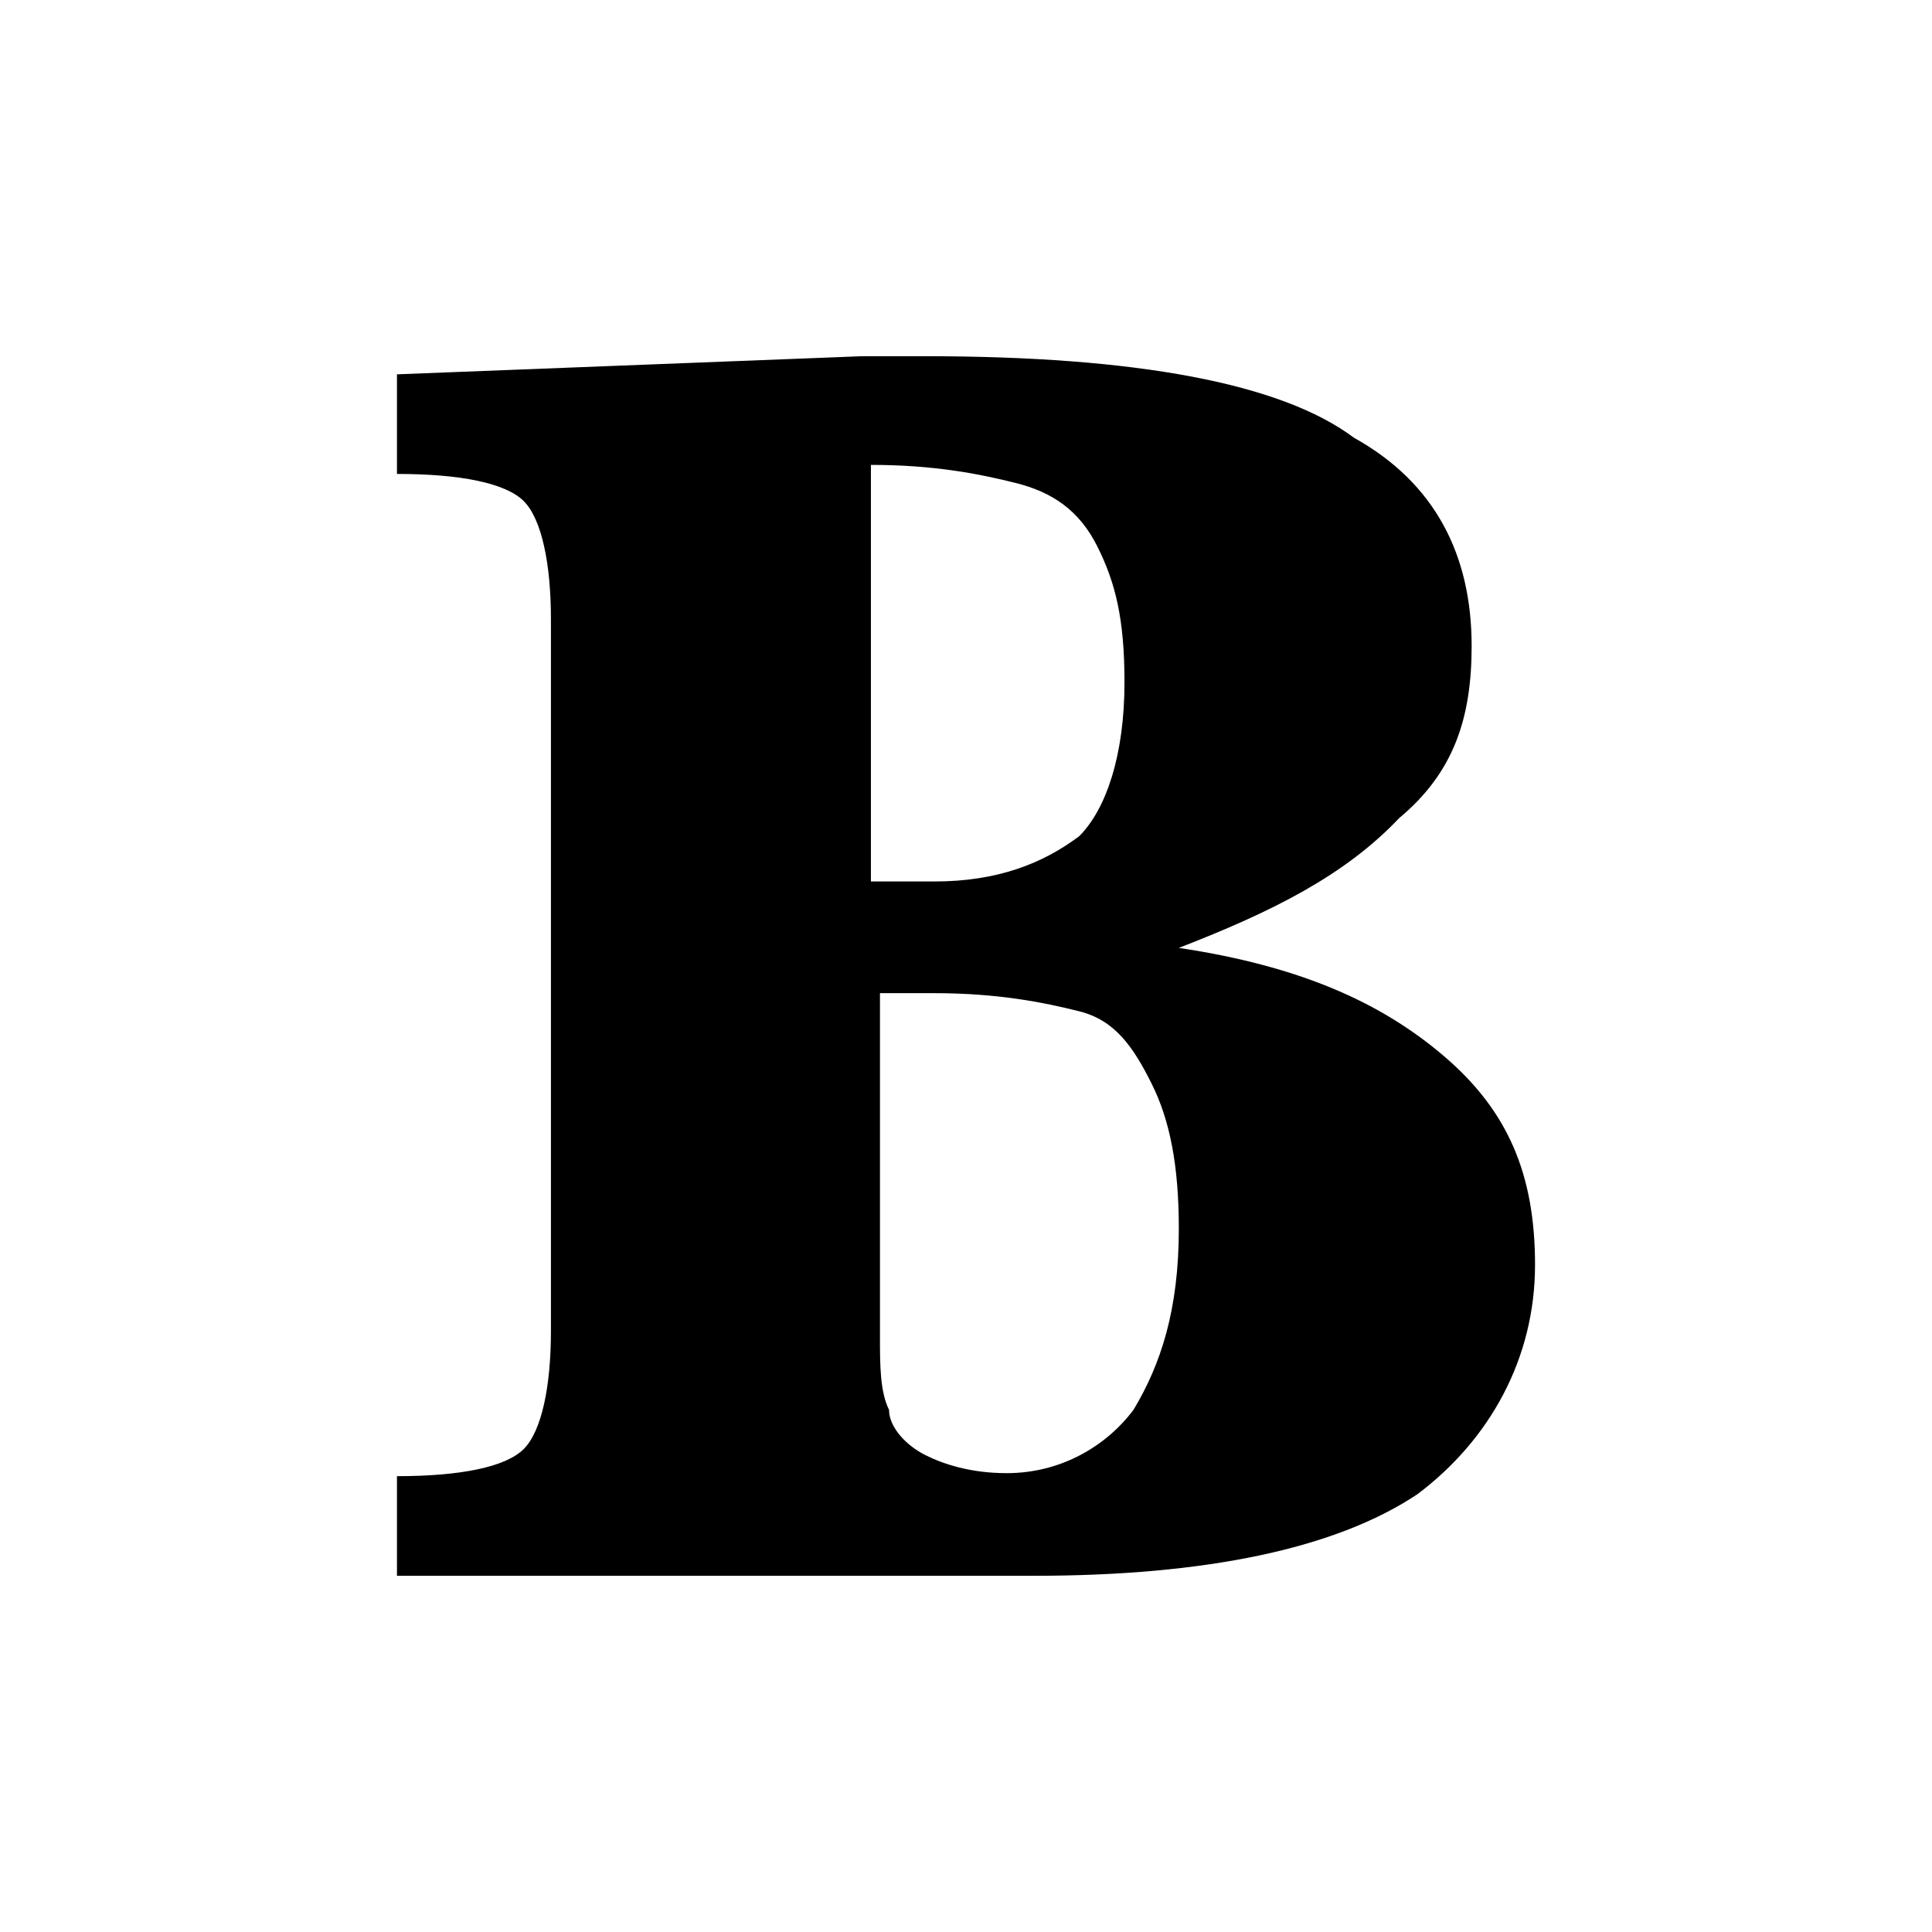
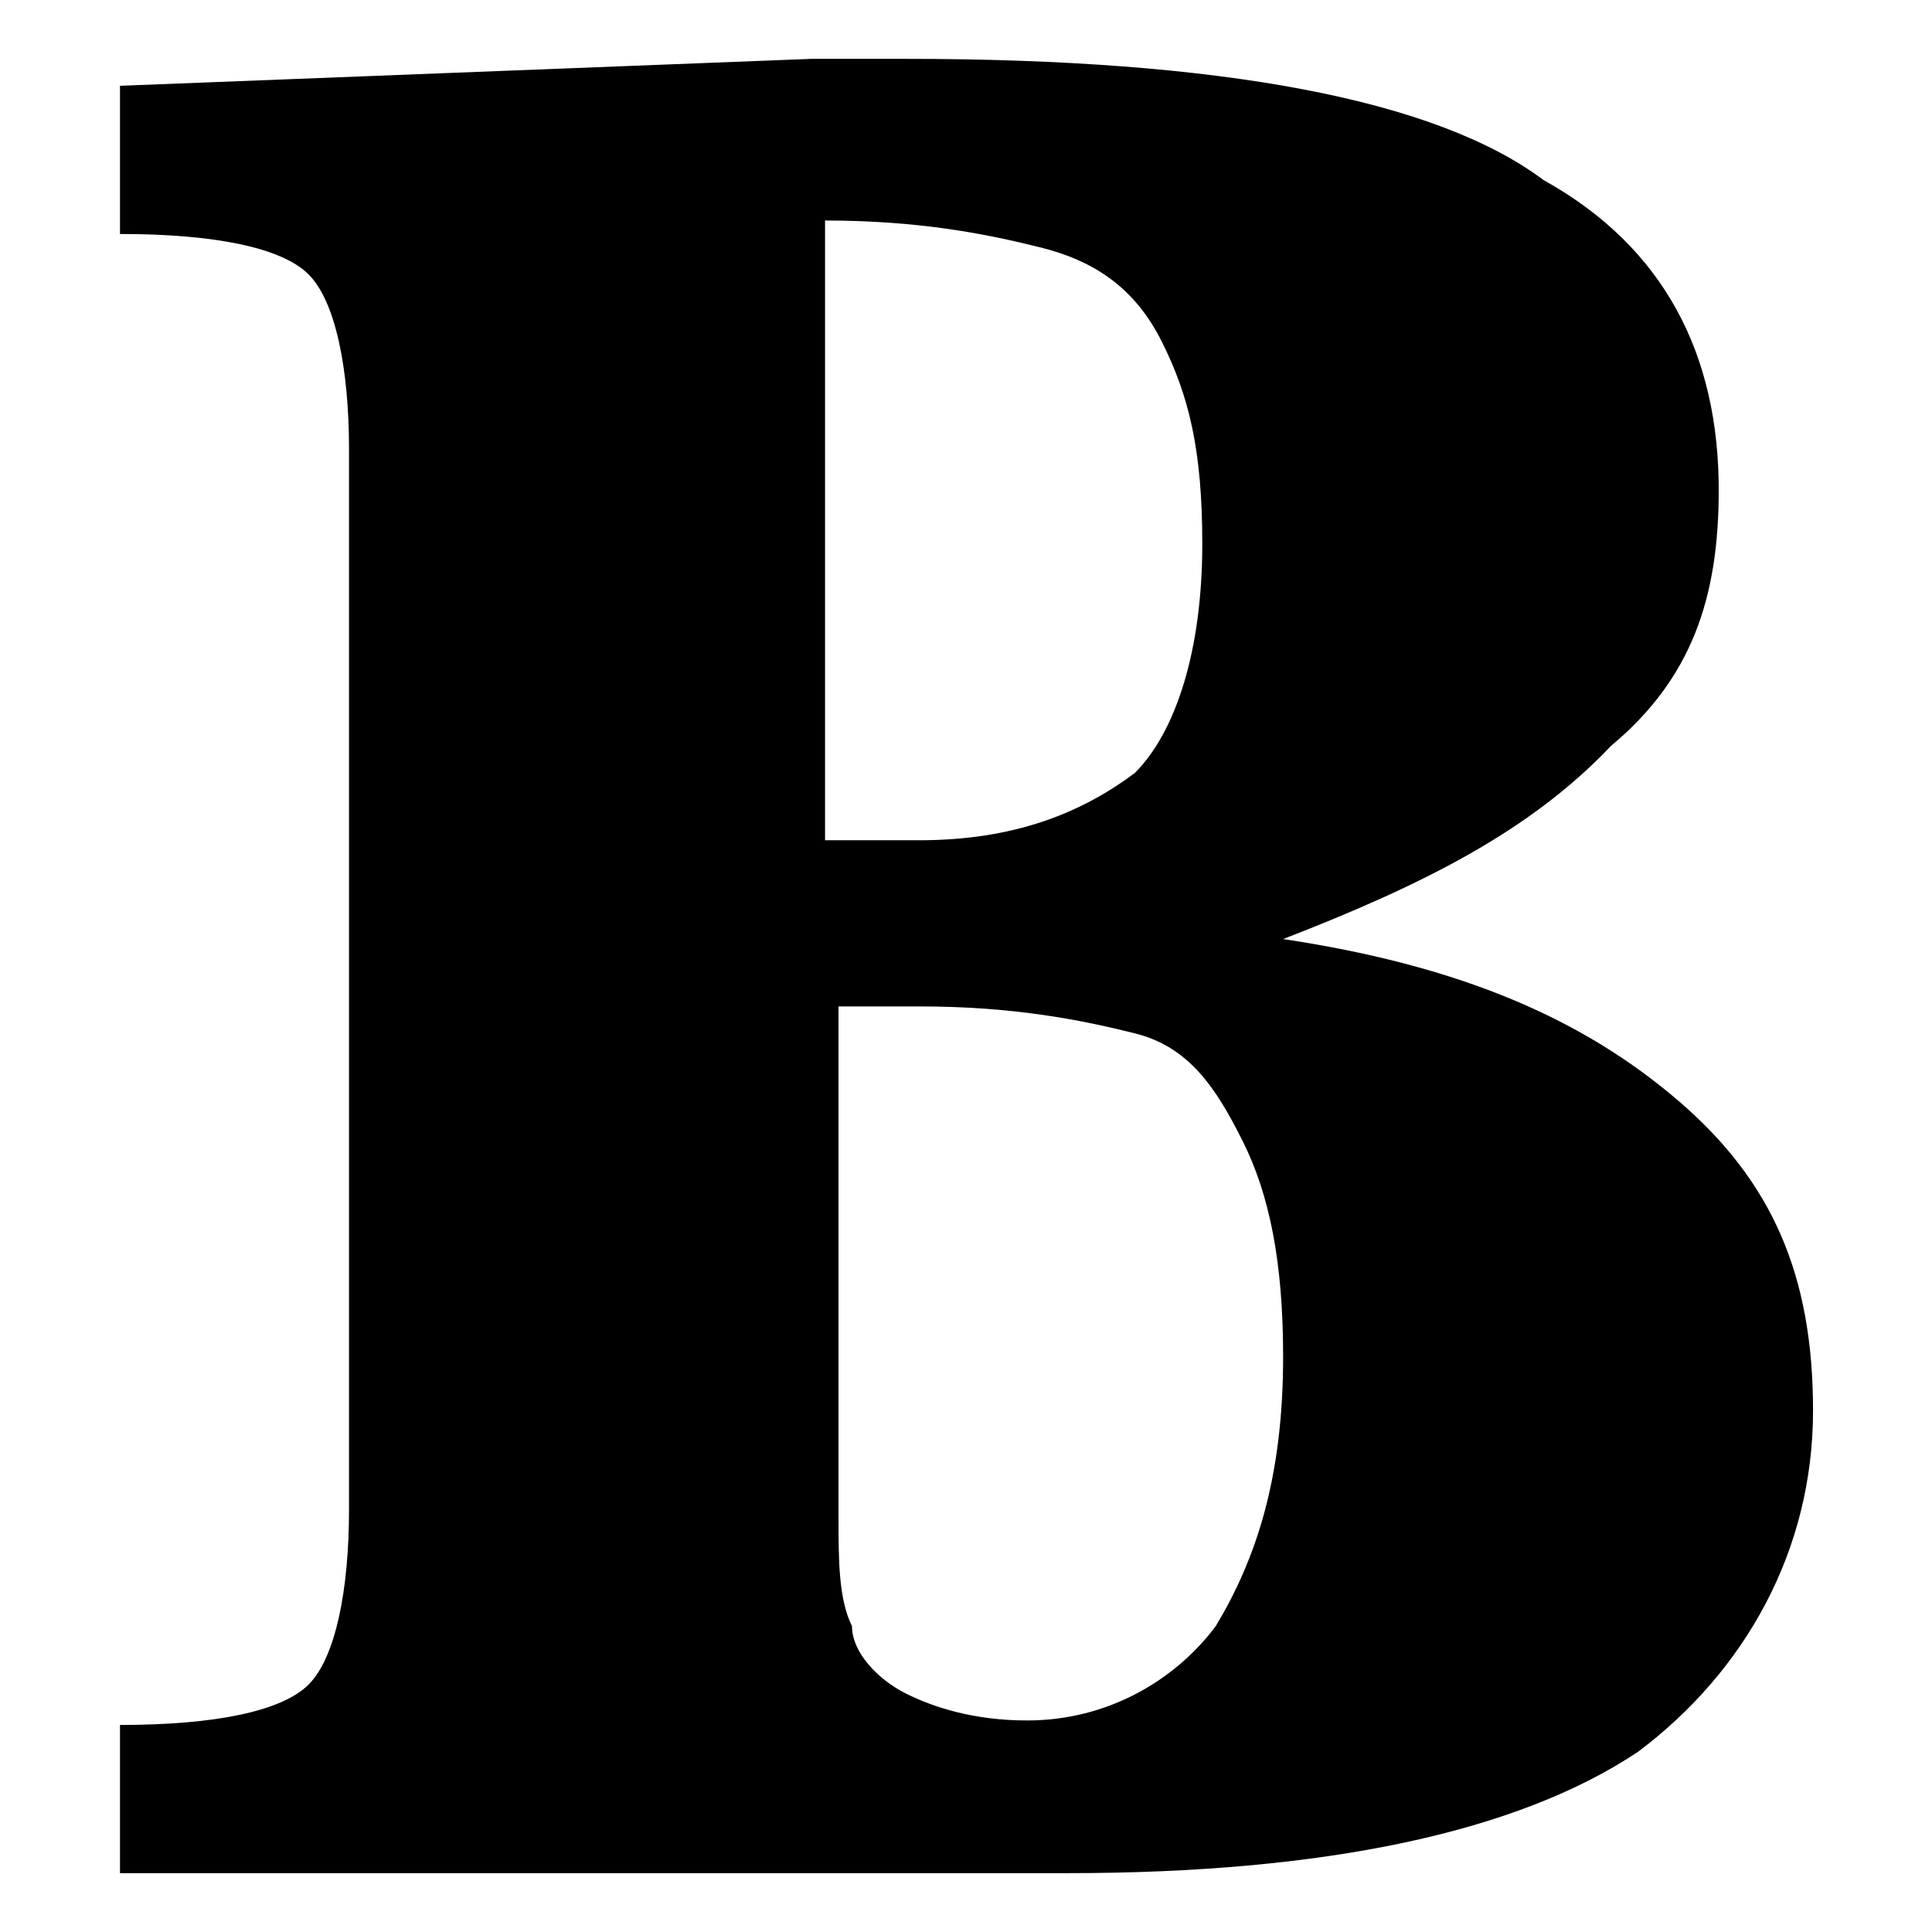
- <svg xmlns="http://www.w3.org/2000/svg" version="1.1" id="레이어_1" x="0px" y="0px" viewBox="0 0 512 512" style="enable-background:new 0 0 512 512;" xml:space="preserve">
-   <path d="M370.8,216.8c14.4-12,19.2-26.4,19.2-45.6c0-24-9.6-43.2-31.2-55.2c-19.2-14.4-57.6-21.6-113.6-21.6h-16.8l-123.2,4.8v26.4  c16.8,0,28.8,2.4,33.6,7.2c4.8,4.8,7.2,16.8,7.2,31.2v188.8c0,14.4-2.4,26.4-7.2,31.2c-4.8,4.8-16.8,7.2-33.6,7.2v26.4H274  c45.6,0,80-7.2,101.6-21.6c19.2-14.4,31.2-36,31.2-60.8c0-24-7.2-40.8-24-55.2c-16.8-14.4-38.4-24-70.4-28.8  C337.2,241.6,356.4,232,370.8,216.8z M230.8,123.2c16.8,0,28.8,2.4,38.4,4.8s16.8,7.2,21.6,16.8c4.8,9.6,7.2,19.2,7.2,36  c0,19.2-4.8,33.6-12,40.8c-9.6,7.2-21.6,12-38.4,12h-16.8C230.8,234.4,230.8,123.2,230.8,123.2z M247.6,263.2  c16.8,0,28.8,2.4,38.4,4.8s14.4,9.6,19.2,19.2c4.8,9.6,7.2,21.6,7.2,38.4c0,21.6-4.8,36-12,48c-7.2,9.6-19.2,16.8-33.6,16.8  c-9.6,0-16.8-2.4-21.6-4.8c-4.8-2.4-9.6-7.2-9.6-12c-2.4-4.8-2.4-12-2.4-19.2v-91.2C233.2,263.2,247.6,263.2,247.6,263.2z" />
+ <svg xmlns="http://www.w3.org/2000/svg" width="1024px" height="1024px" viewBox="0 0 1024 1024" version="1.1">
+   <defs />
+   <g id="Page-1" stroke="none" stroke-width="1" fill="none" fill-rule="evenodd">
+     <g id="Artboard-1" fill="#000000">
+       <g id="bold" transform="translate(63, 30)">
+         <path d="M790.837,365.368 C833.681,329.664 847.963,286.82 847.963,229.694 C847.963,158.286 819.4,101.16 755.133,65.457 C698.007,22.612 583.756,1.19 417.138,1.19 L367.153,1.19 L0.595,15.472 L0.595,94.02 C50.58,94.02 86.284,101.16 100.565,115.442 C114.847,129.723 121.988,165.427 121.988,208.272 L121.988,770.01 C121.988,812.854 114.847,848.558 100.565,862.84 C86.284,877.121 50.58,884.262 0.595,884.262 L0.595,962.81 L502.827,962.81 C638.501,962.81 740.852,941.388 805.119,898.543 C862.244,855.699 897.948,791.432 897.948,717.644 C897.948,646.237 876.526,596.252 826.541,553.407 C776.556,510.563 712.289,482 617.079,467.719 C690.867,439.156 747.993,410.593 790.837,365.368 L790.837,365.368 Z M374.294,86.879 C424.279,86.879 459.983,94.02 488.546,101.16 C517.109,108.301 538.531,122.583 552.812,151.146 C567.094,179.709 574.235,208.272 574.235,258.257 C574.235,315.383 559.953,358.227 538.531,379.649 C509.968,401.072 474.264,415.353 424.279,415.353 L374.294,415.353 C374.294,417.733 374.294,86.879 374.294,86.879 L374.294,86.879 Z M424.279,503.422 C474.264,503.422 509.968,510.563 538.531,517.704 C567.094,524.844 581.375,546.267 595.657,574.83 C609.938,603.393 617.079,639.096 617.079,689.081 C617.079,753.348 602.798,796.193 581.375,831.896 C559.953,860.459 524.249,881.881 481.405,881.881 C452.842,881.881 431.42,874.741 417.138,867.6 C402.857,860.459 388.575,846.178 388.575,831.896 C381.435,817.615 381.435,796.193 381.435,774.77 L381.435,503.422 L424.279,503.422 L424.279,503.422 Z" id="Shape" />
+       </g>
+     </g>
+   </g>
</svg>
